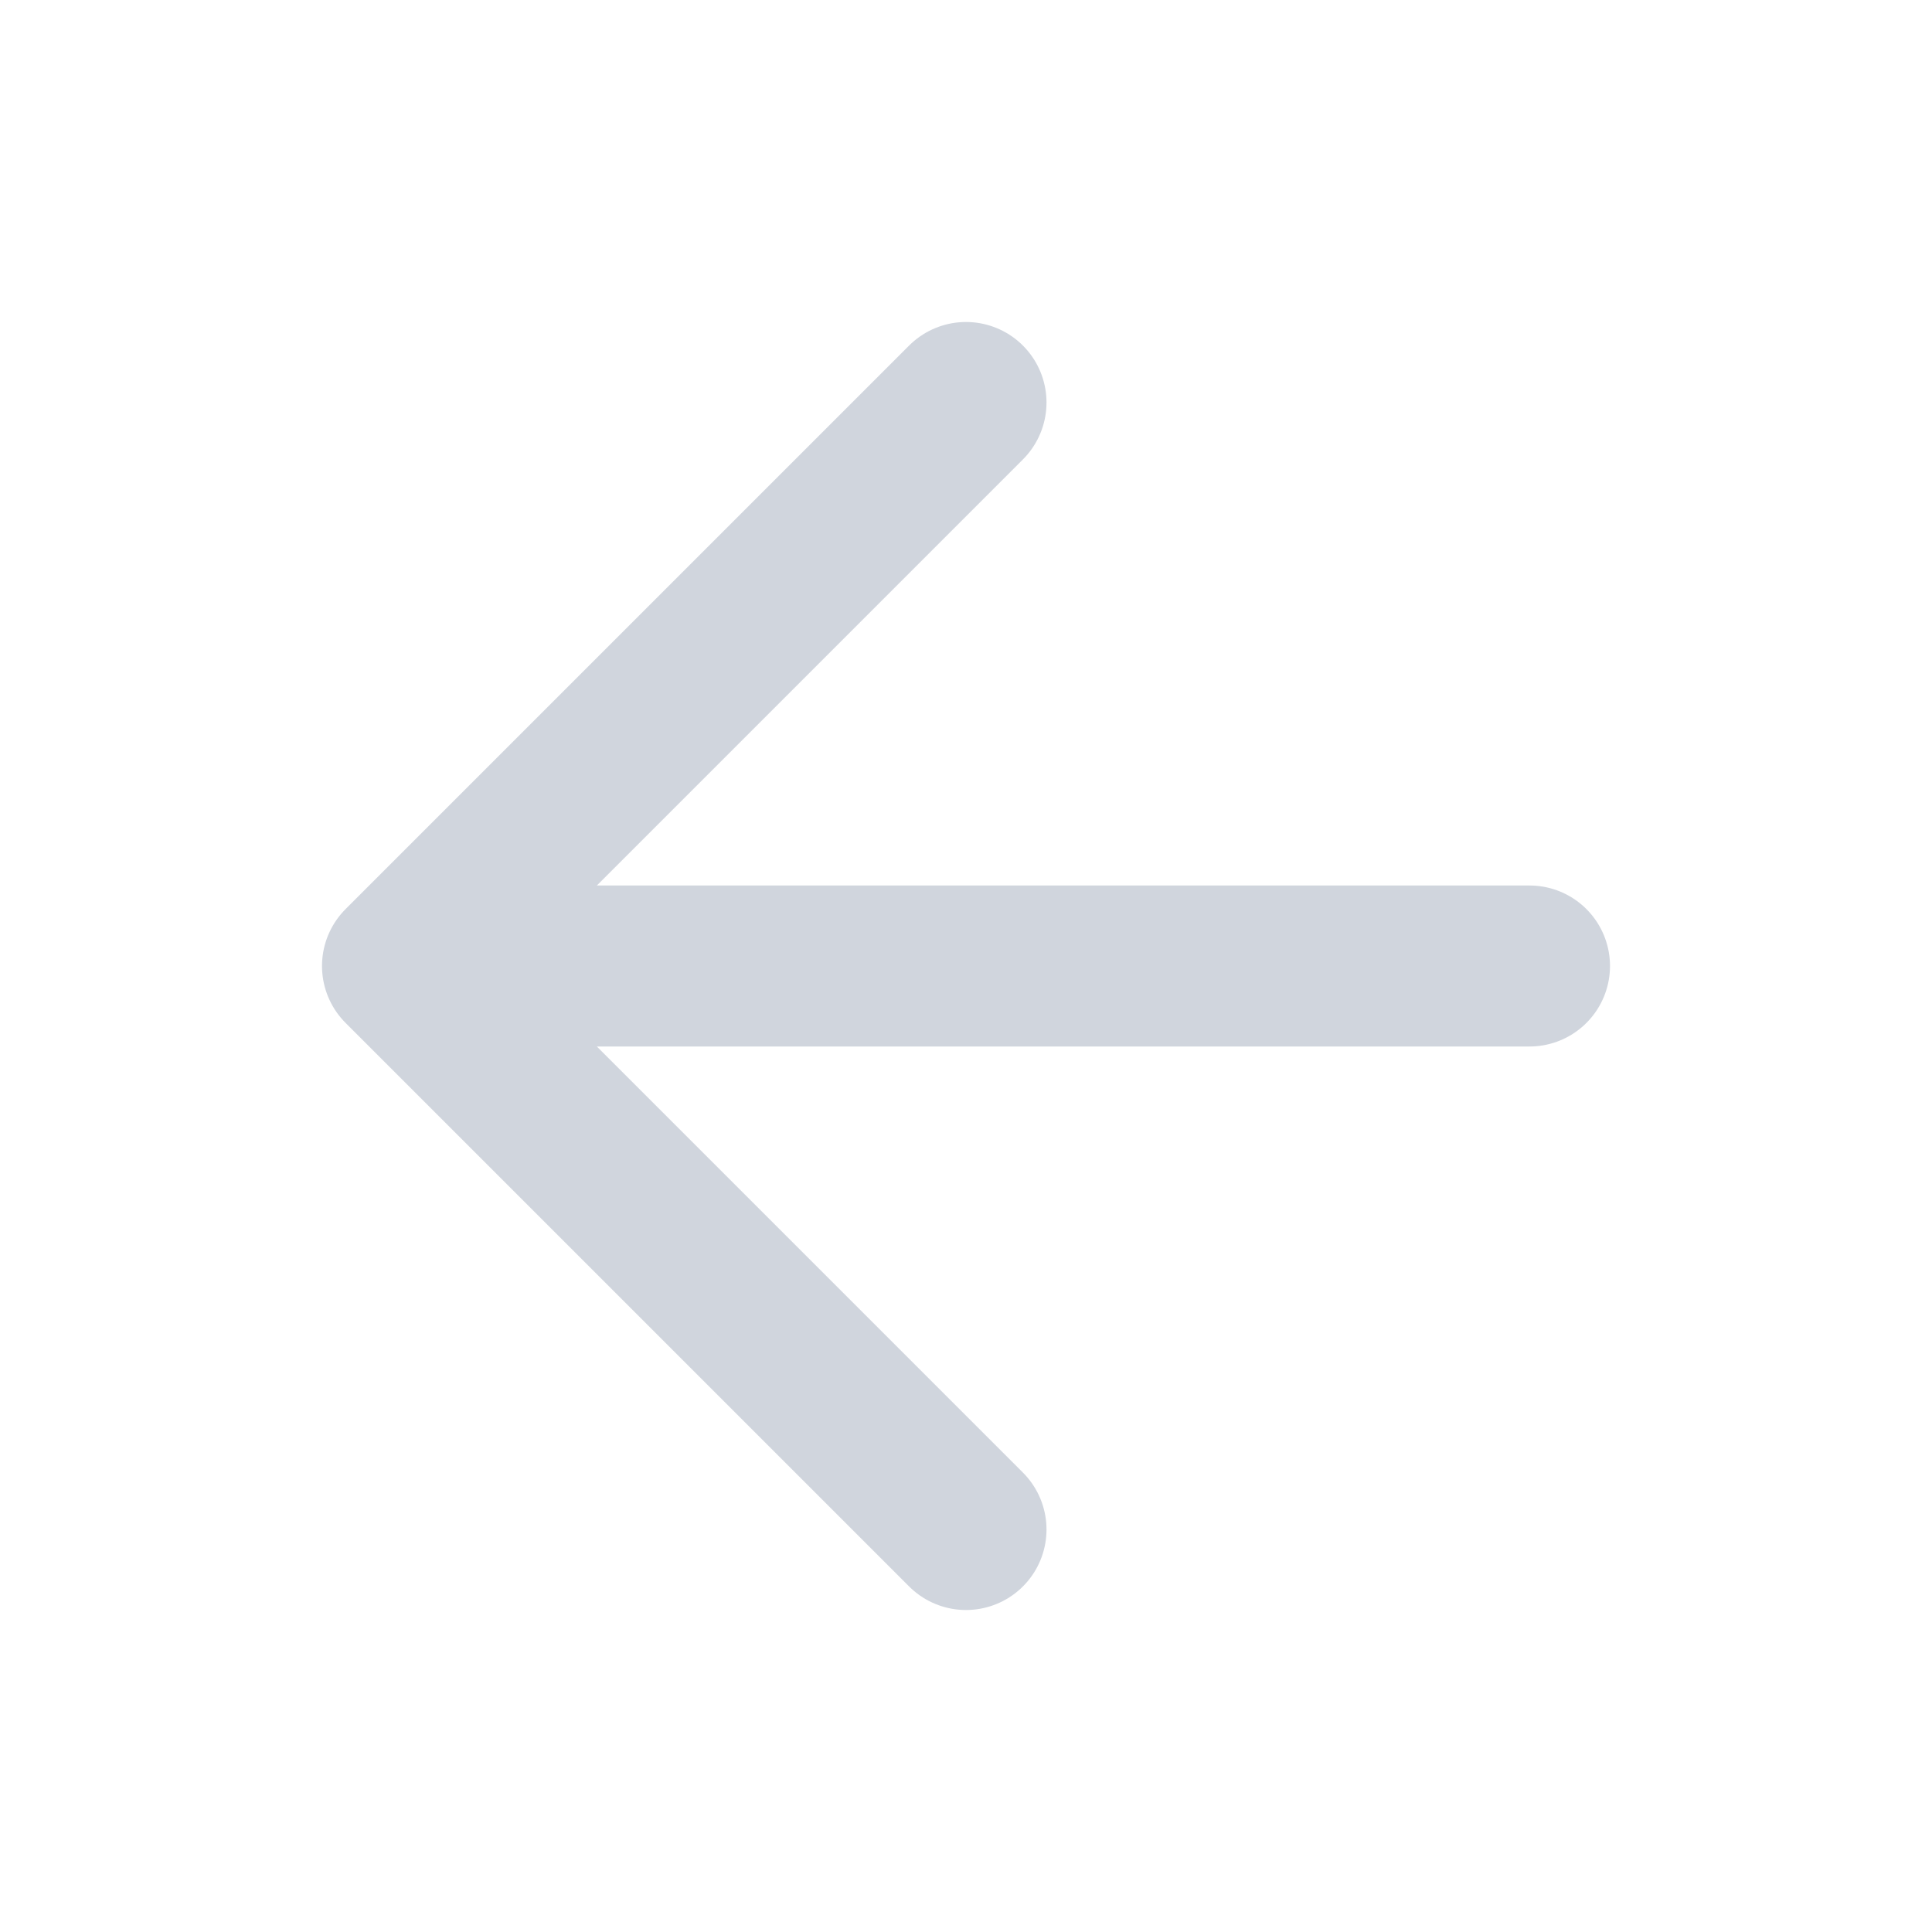
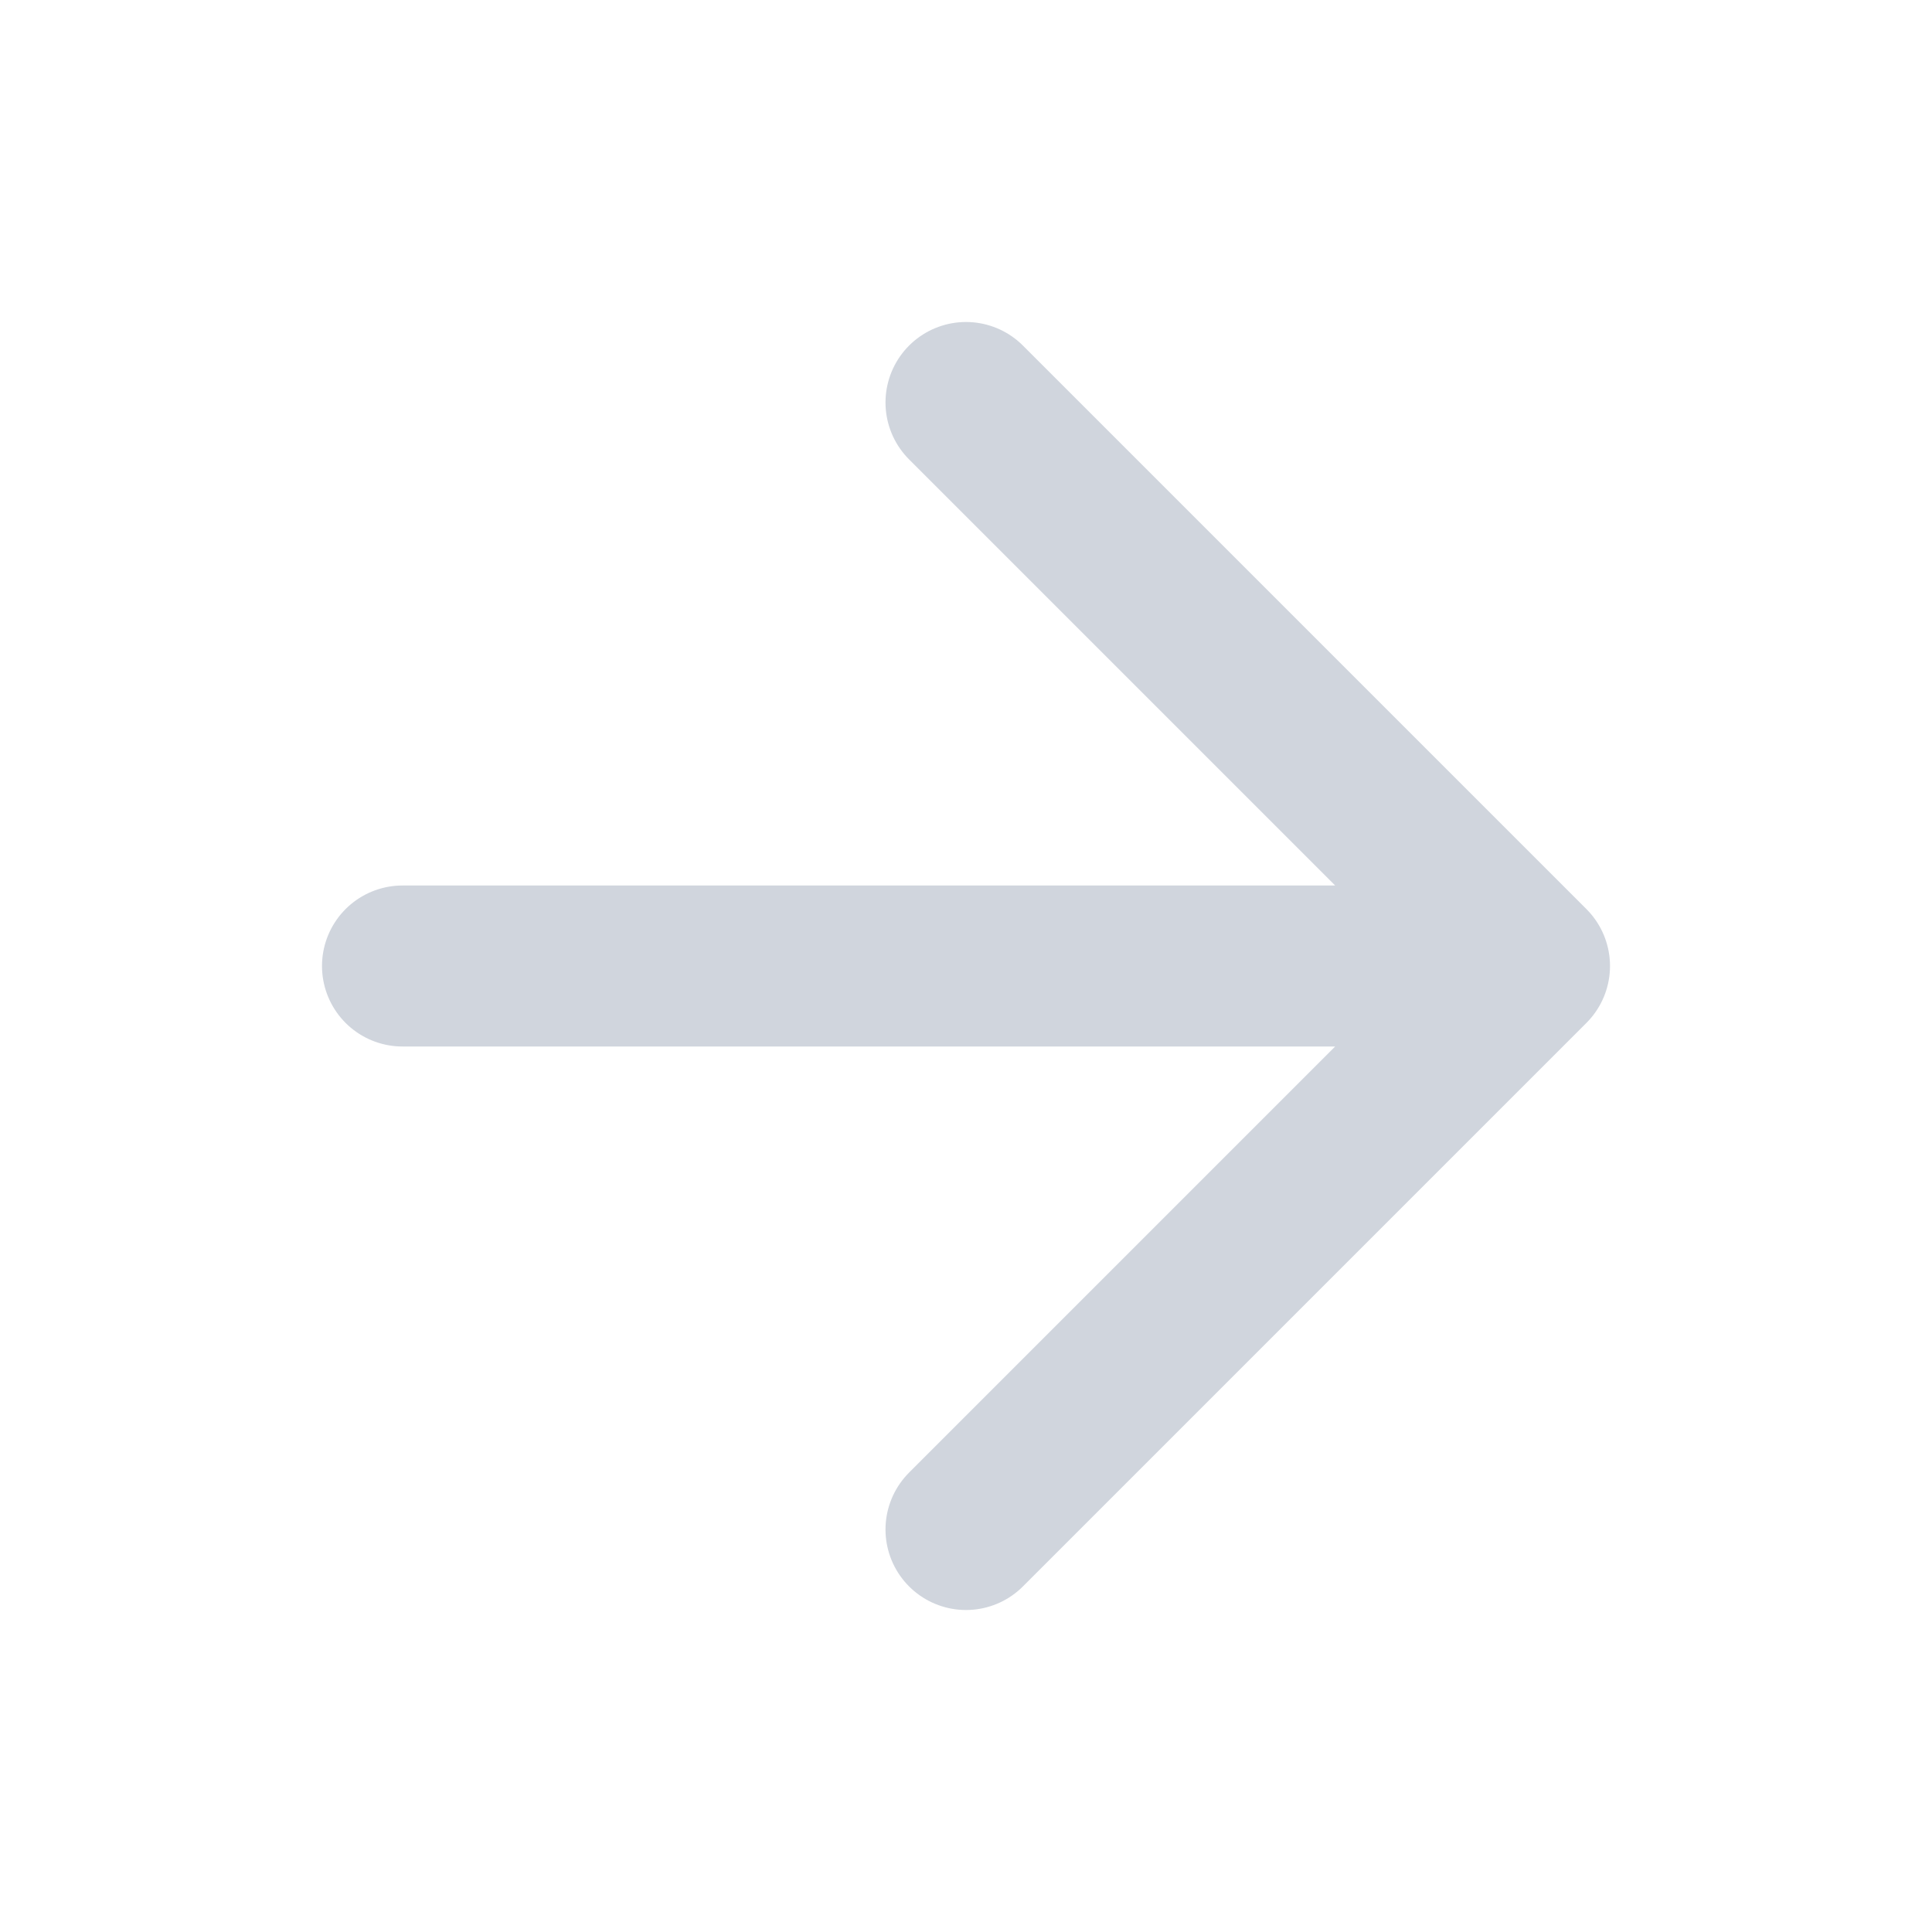
<svg xmlns="http://www.w3.org/2000/svg" width="24" height="24" viewBox="0 0 24 24" fill="none">
-   <path d="M19 12H5M5 12L12 19M5 12L12 5" stroke="#D0D5DD" stroke-width="2" stroke-linecap="round" stroke-linejoin="round" />
+   <path transform="rotate(180, 12, 12)" d="M19 12H5M5 12L12 19M5 12L12 5" stroke="#D0D5DD" stroke-width="2" stroke-linecap="round" stroke-linejoin="round" />
</svg>
